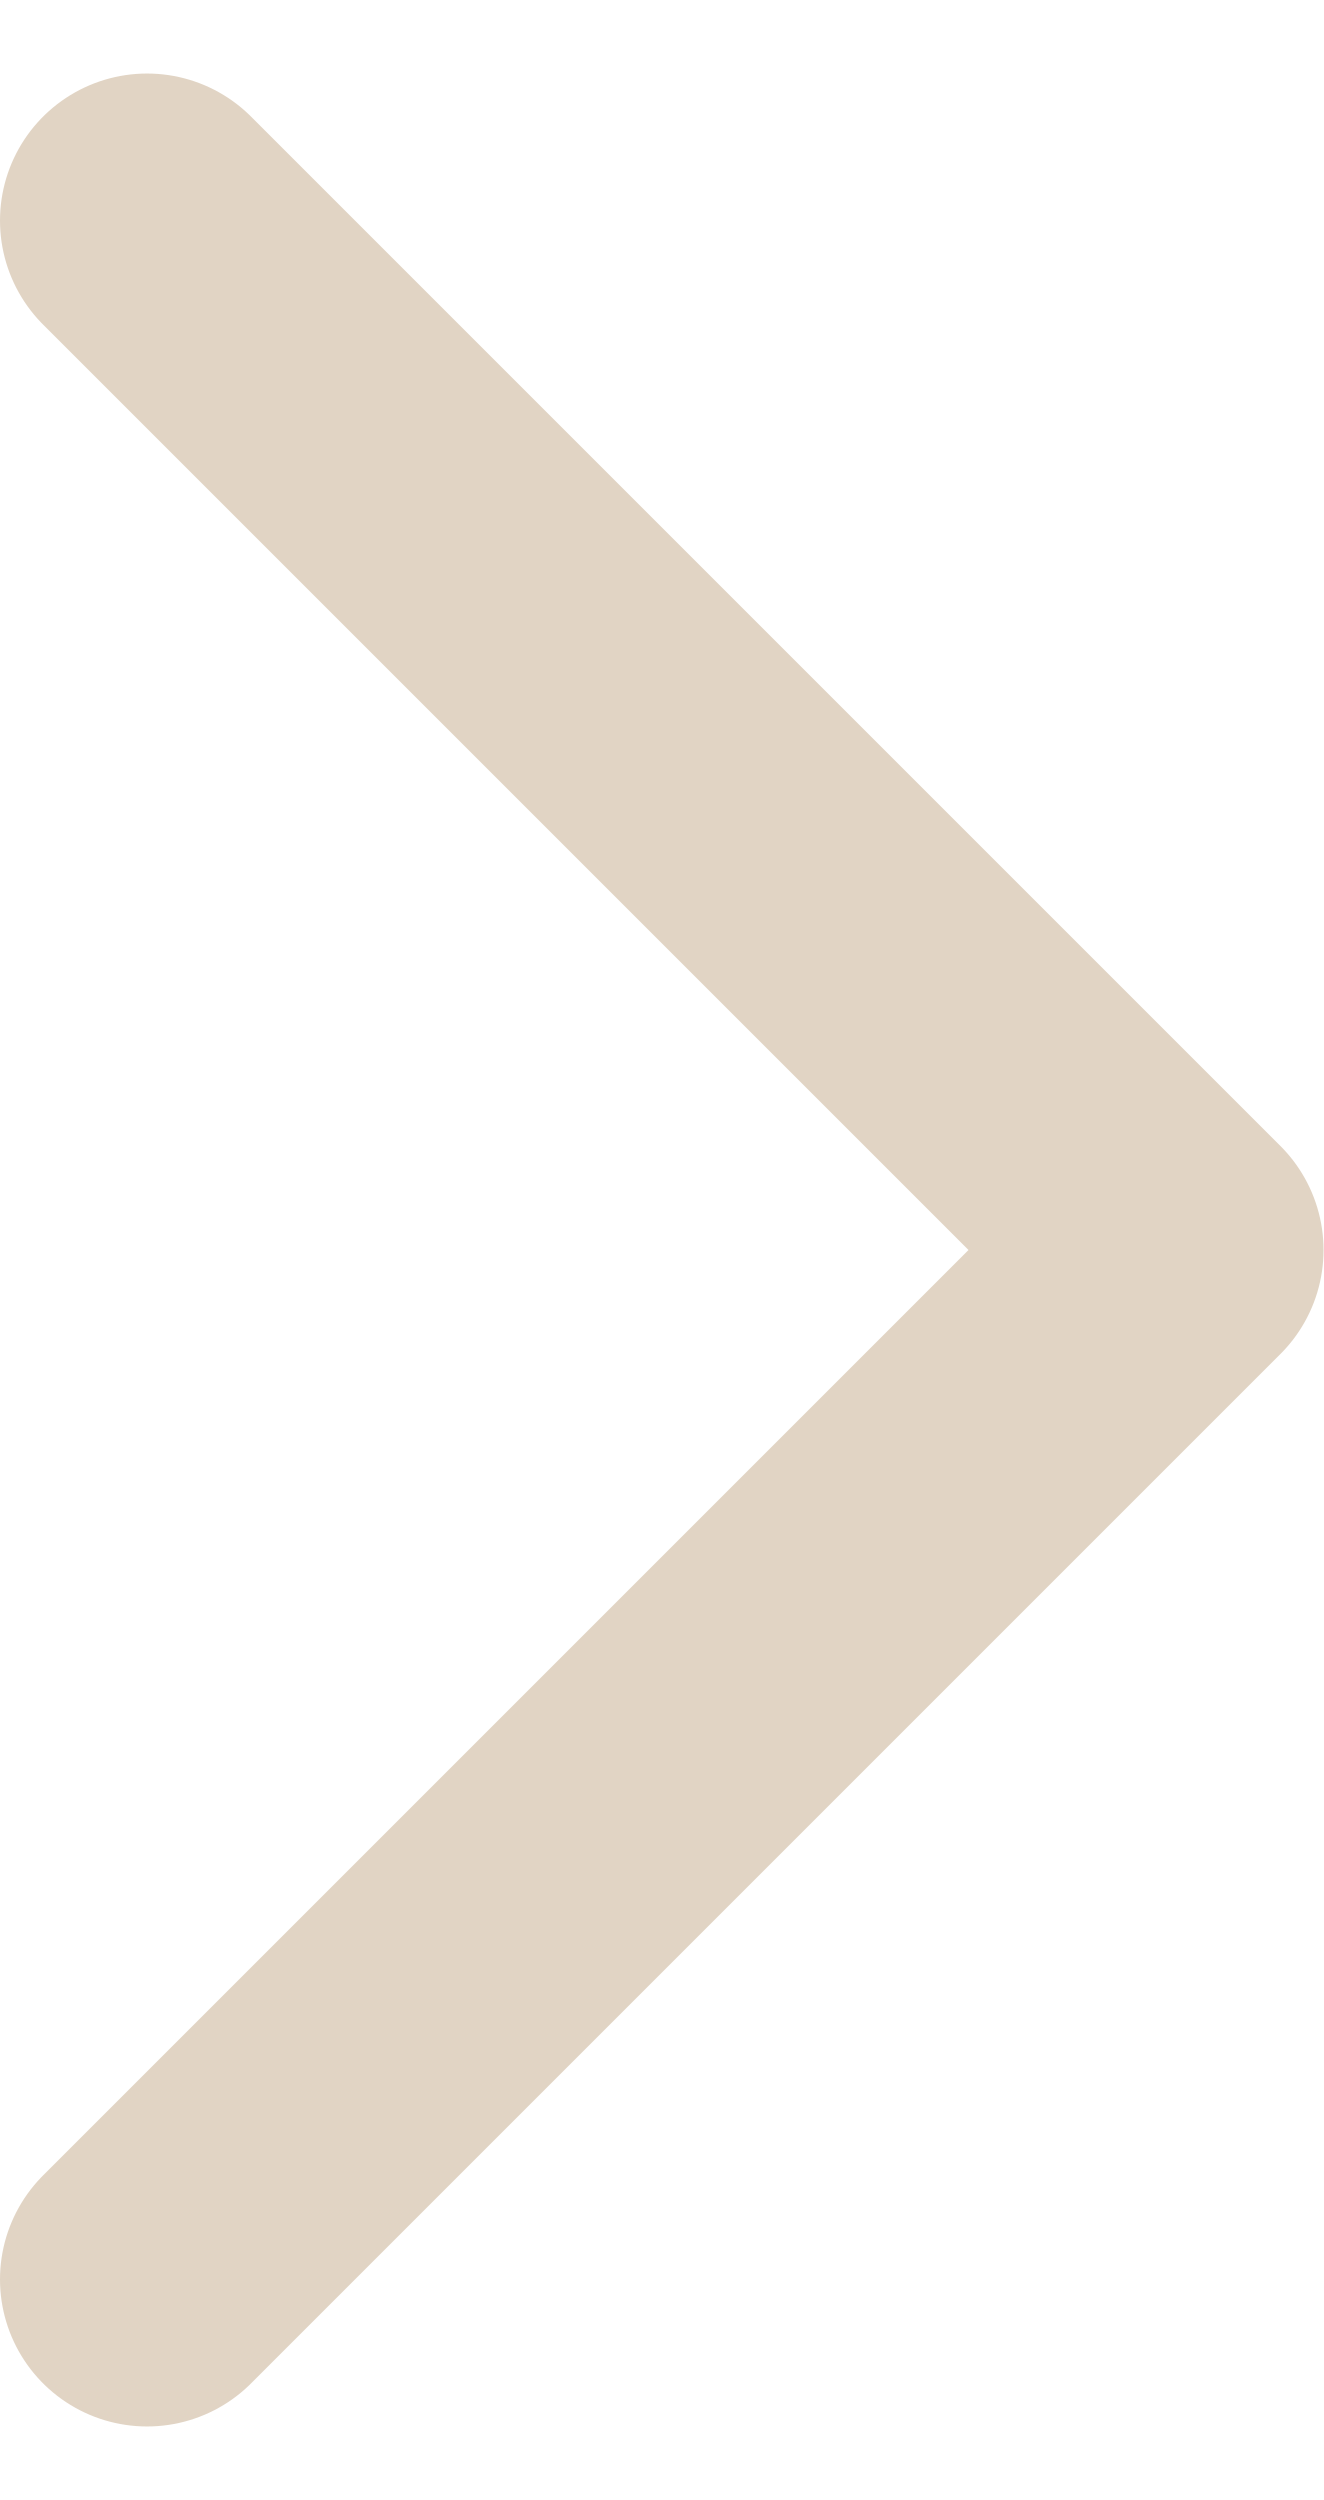
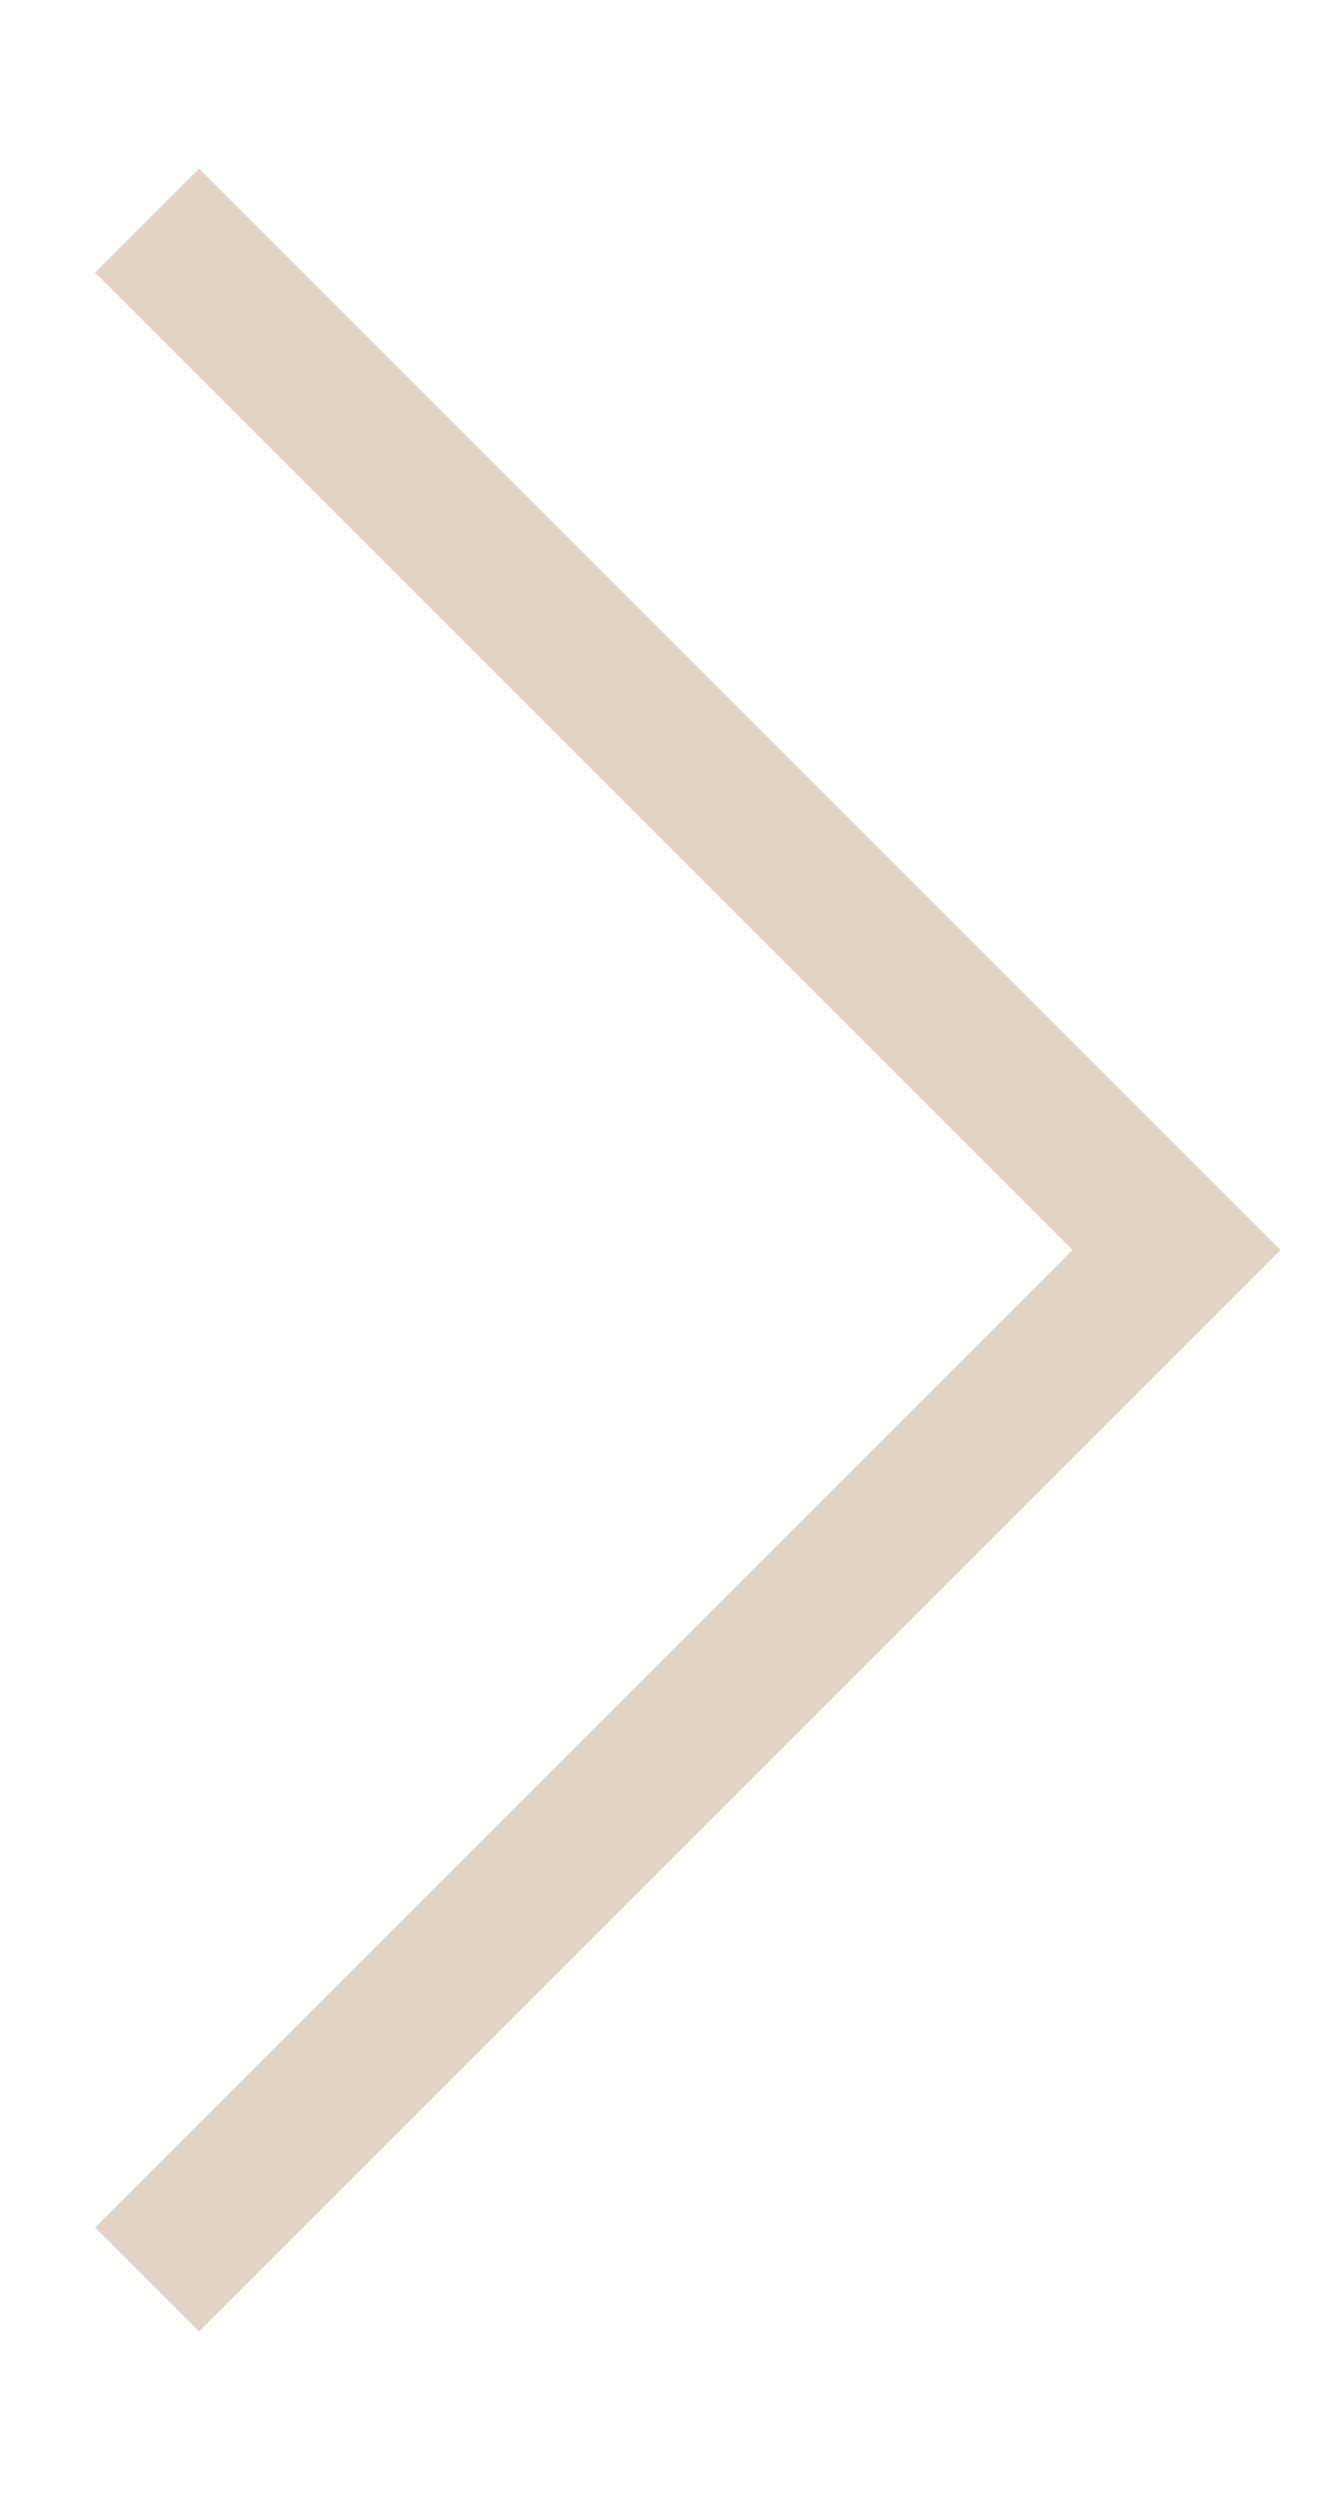
<svg xmlns="http://www.w3.org/2000/svg" width="9" height="17" viewBox="0 0 9 17" fill="none">
-   <path d="M1 1.5L8 8.5L1 15.5" stroke="#E1D4C4" stroke-width="2" stroke-linecap="round" stroke-linejoin="round" />
+   <path d="M1 1.5L8 8.5L1 15.5" stroke="#E1D4C4" strokeWidth="2" strokeLinecap="round" strokeLinejoin="round" />
</svg>
